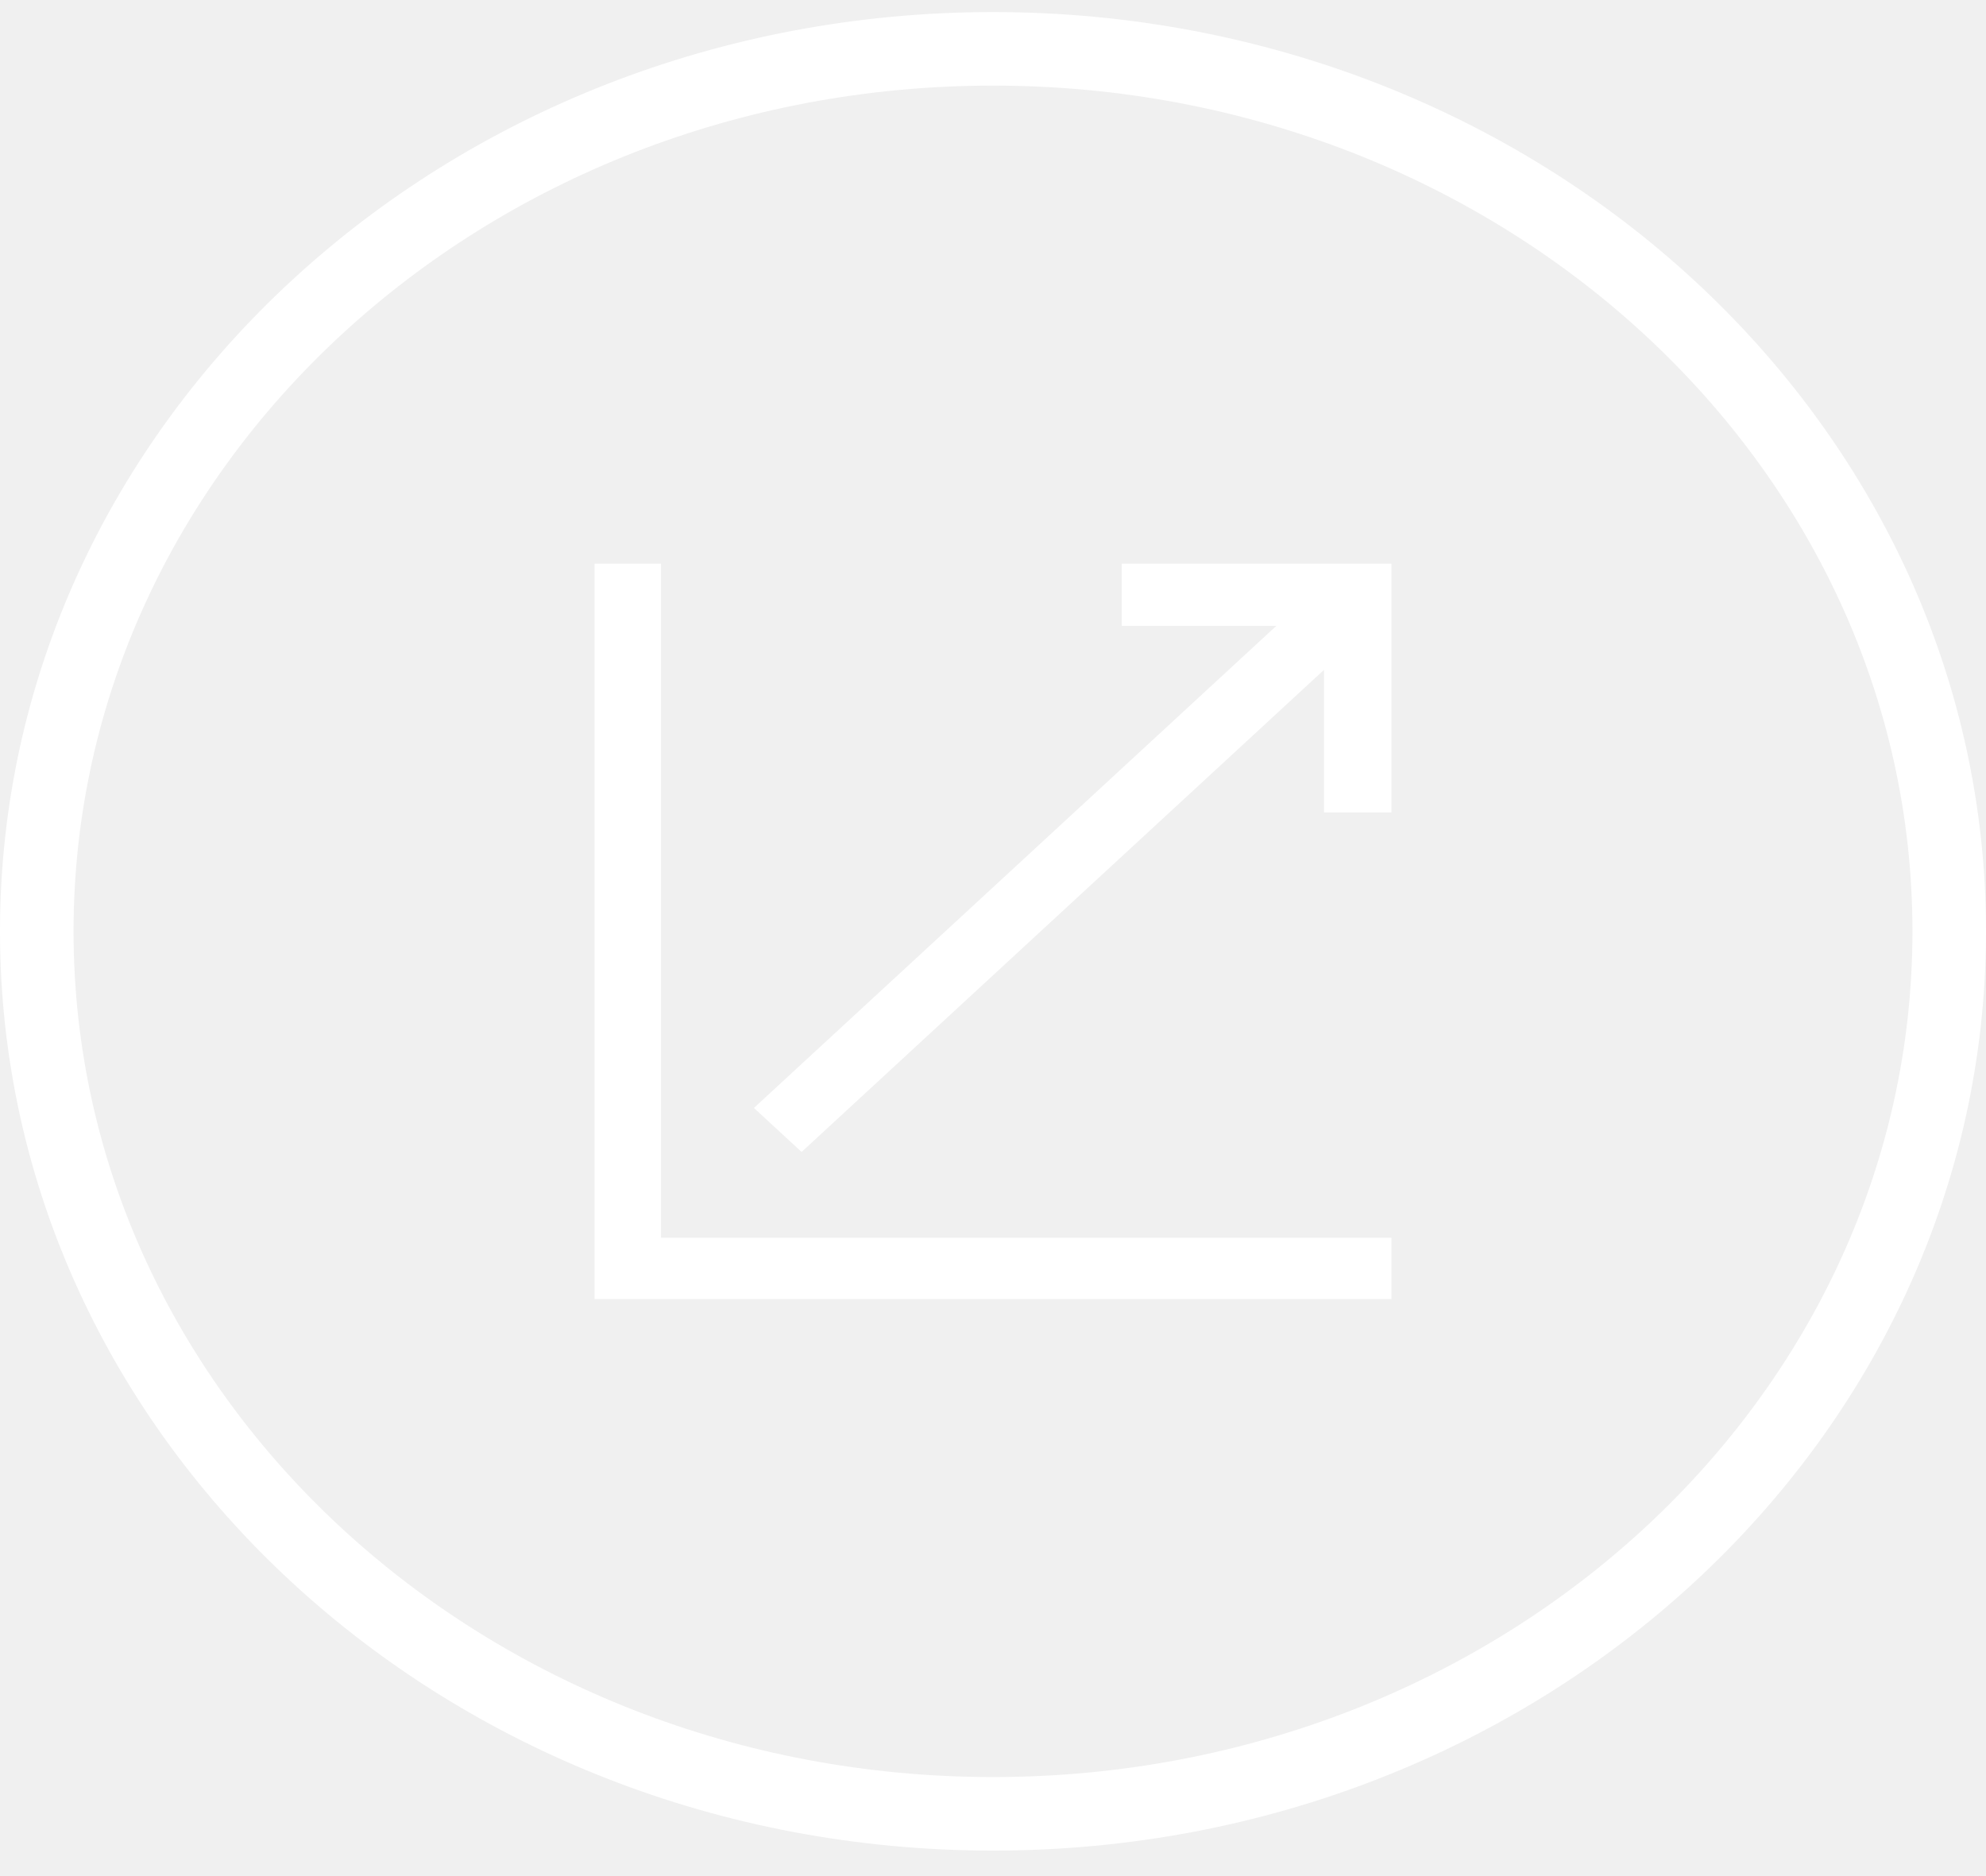
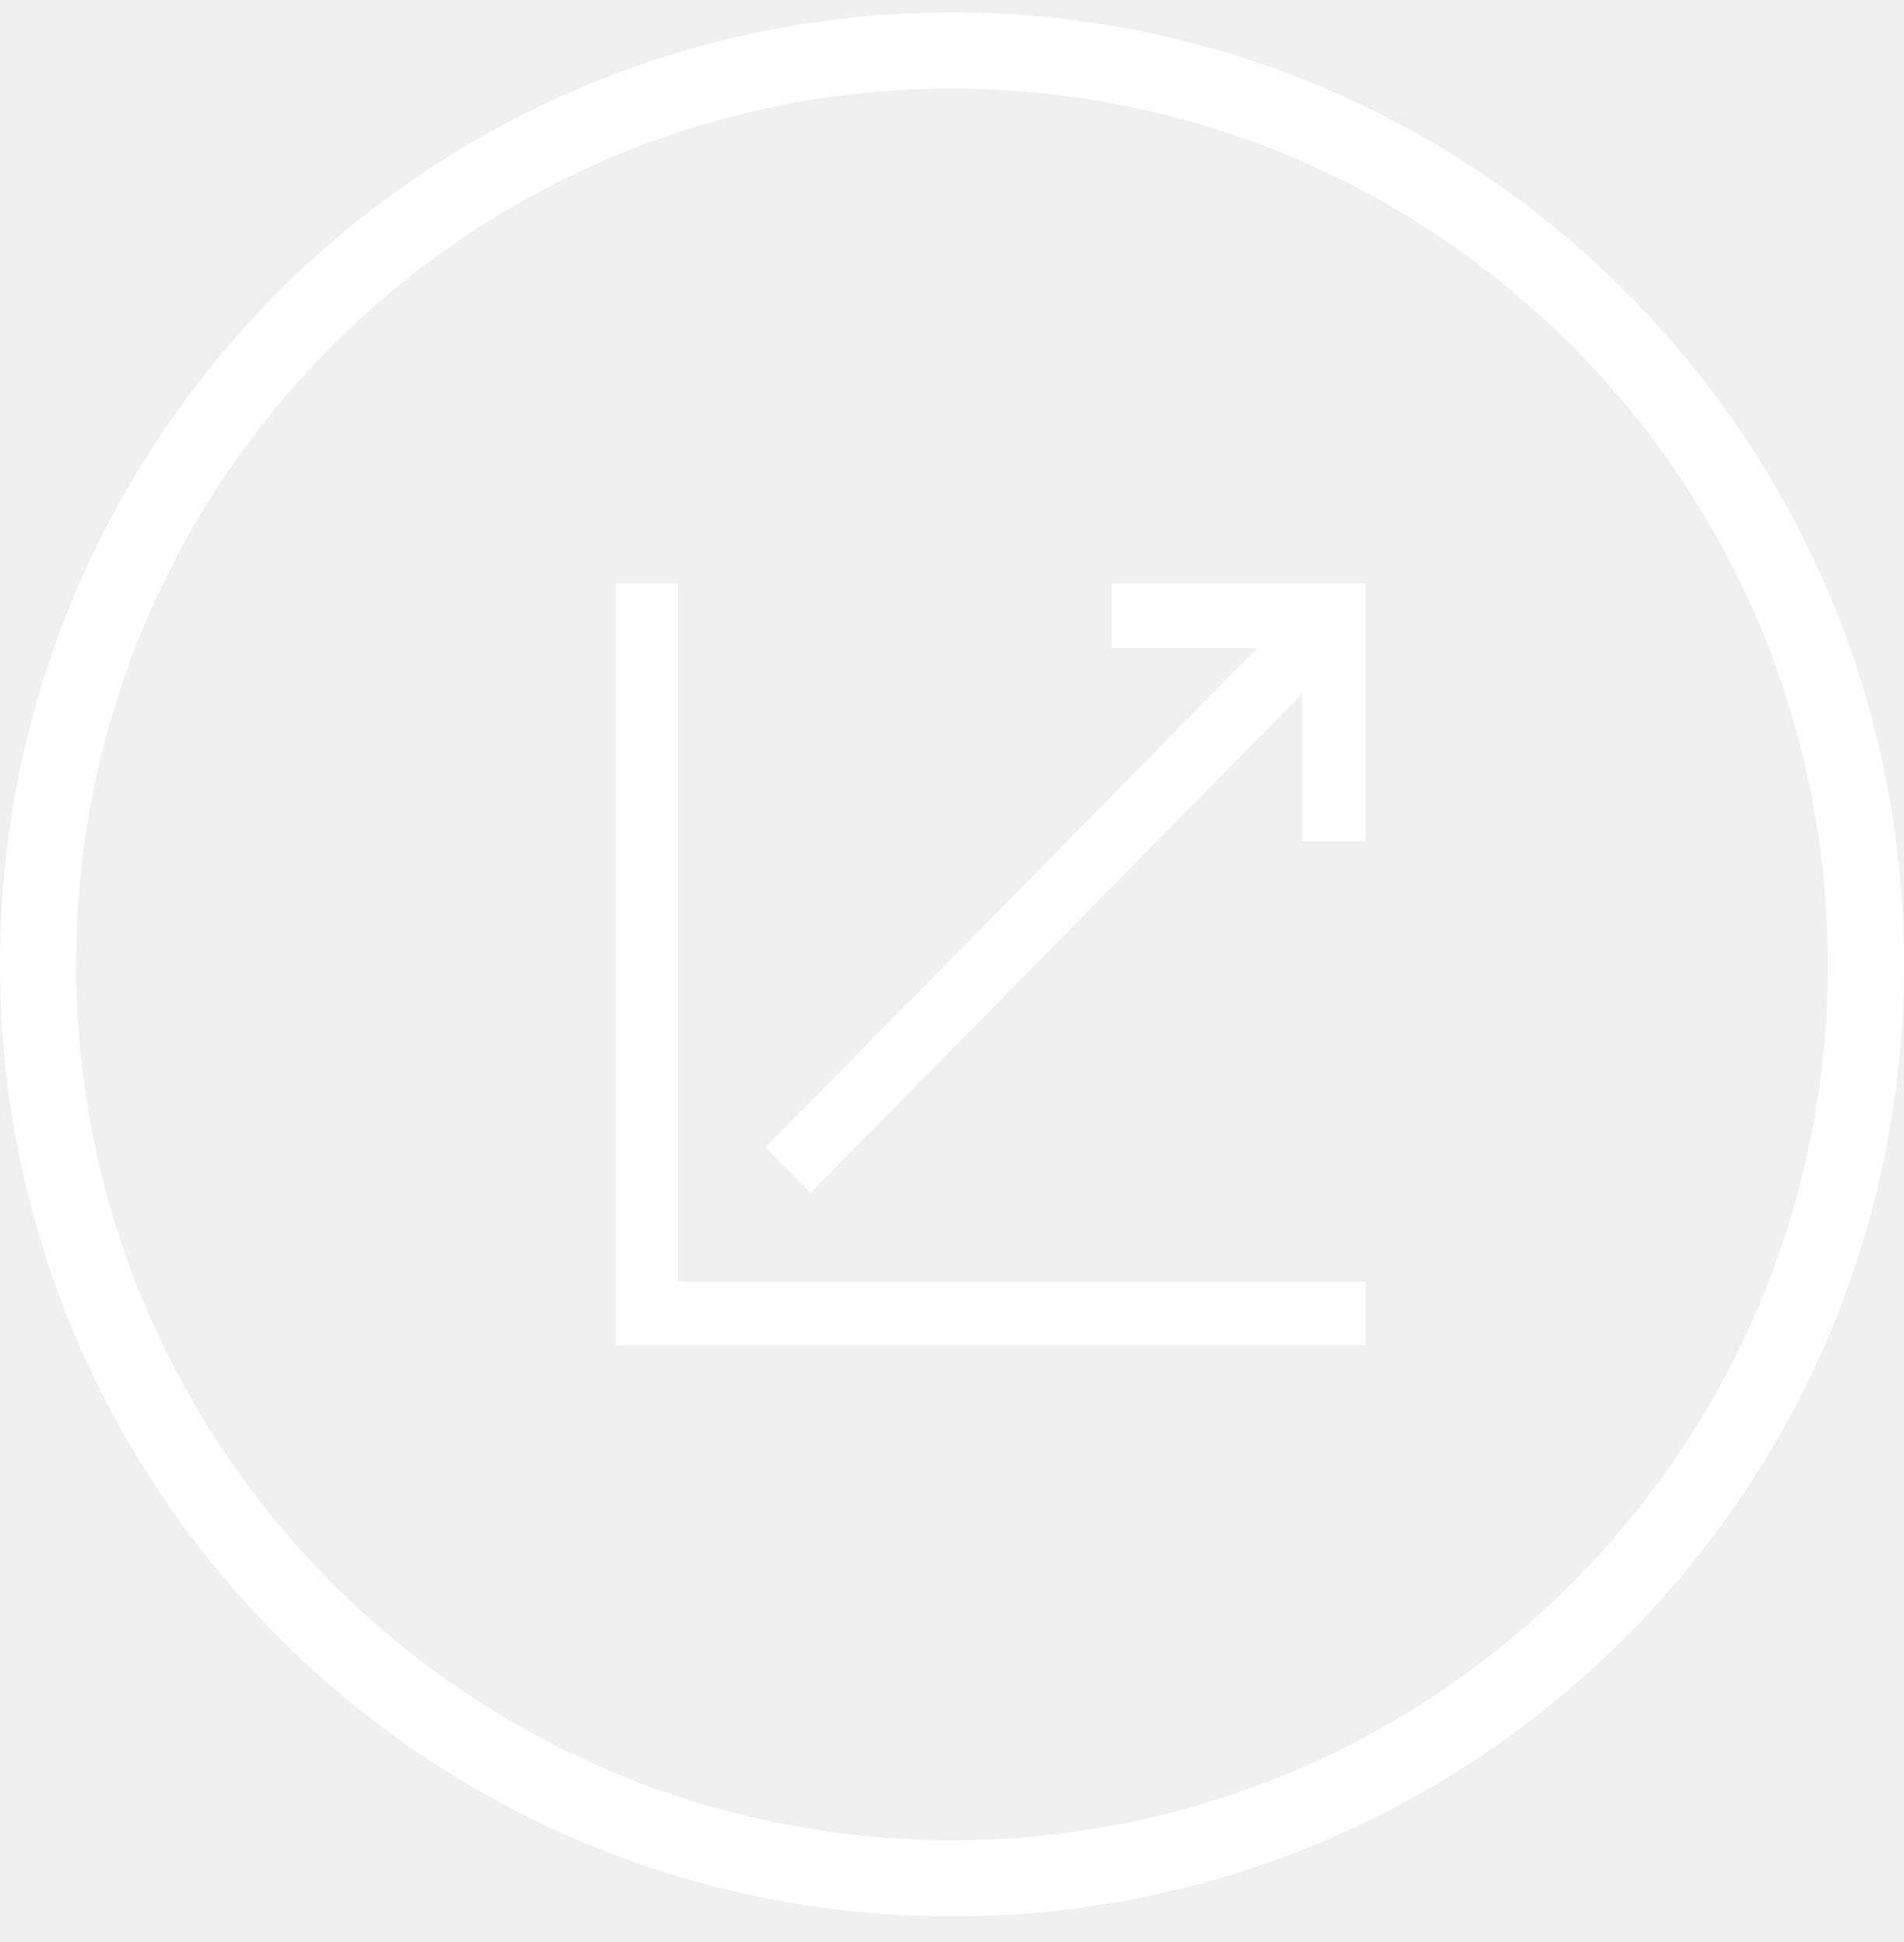
- <svg xmlns="http://www.w3.org/2000/svg" width="54px" height="51px" viewBox="0 0 54 51" version="1.1">
-   <defs />
-   <g id="SCT" stroke="none" stroke-width="1" fill="none" fill-rule="evenodd">
-     <g id="SCT-ALTERNATIVES" transform="translate(-360, -346)">
-       <g id="INFOBOX3-b" transform="translate(340, 308)">
-         <g id="TrendIcon" transform="translate(21, 39.32822)">
-           <g id="line-chart">
-             <ellipse id="Oval-3" stroke="#FFFFFF" stroke-width="2" cx="26" cy="24" rx="26" ry="24" />
-             <g id="Group" transform="translate(15.16667, 14)" fill="#FFFFFF" fill-rule="nonzero">
-               <polygon id="Shape" points="1.806 0 0 0 0 20 21.667 20 21.667 18.333 1.806 18.333" />
-               <polygon id="Shape" points="14.335 0 14.335 1.692 18.538 1.692 4.333 14.803 5.629 16 19.834 2.888 19.834 6.767 21.667 6.767 21.667 0" />
-             </g>
-           </g>
-         </g>
+ <svg xmlns="http://www.w3.org/2000/svg" width="50px" height="51px" viewBox="0 0 50 51" version="1.1">
+   <g id="Page-1" stroke="none" stroke-width="1" fill="none" fill-rule="evenodd">
+     <g id="TrendIcon" transform="translate(1, 1)">
+       <circle id="Oval-3" stroke="#FFFFFF" stroke-width="2" cx="24" cy="24.328" r="24" />
+       <g id="Group" transform="translate(15.16667, 14.32822)" fill="#FFFFFF">
+         <polygon id="Shape" points="1.641 0 0 0 0 20 19.697 20 19.697 18.333 1.641 18.333" />
+         <polygon id="Shape" points="13.032 0 13.032 1.692 16.852 1.692 3.939 14.803 5.117 16 18.031 2.888 18.031 6.767 19.697 6.767 19.697 0" />
      </g>
    </g>
  </g>
</svg>
